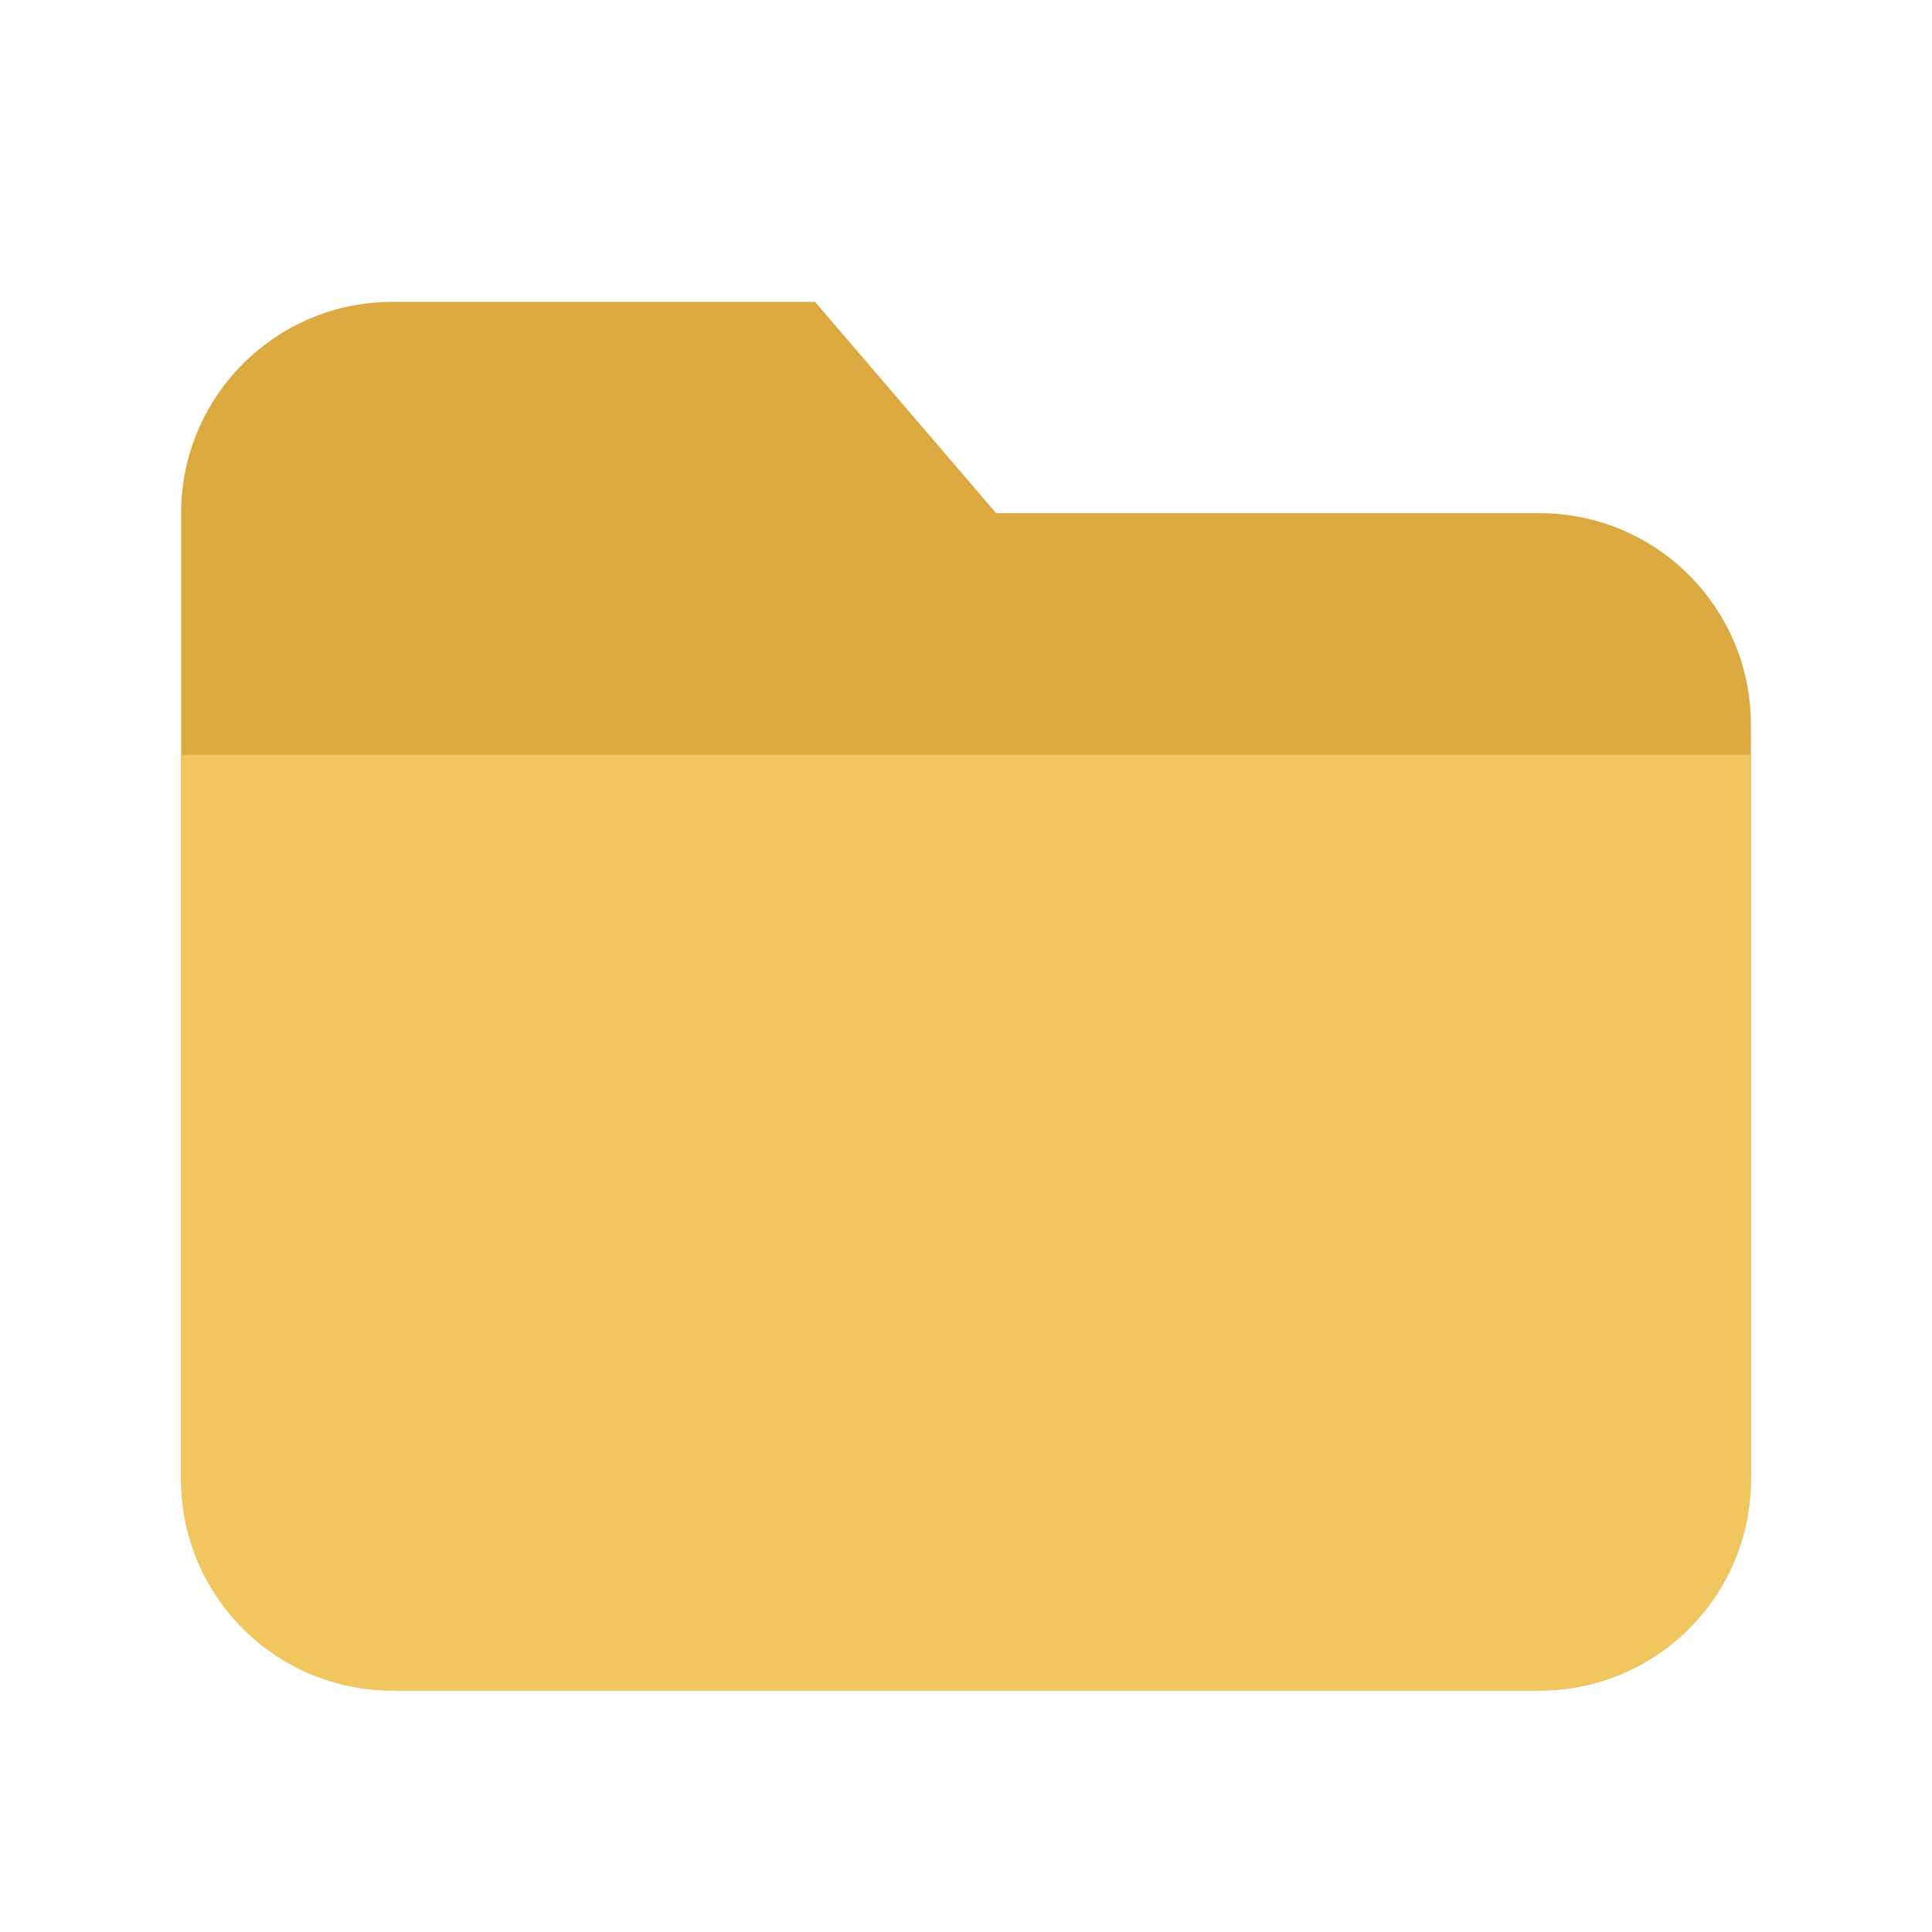
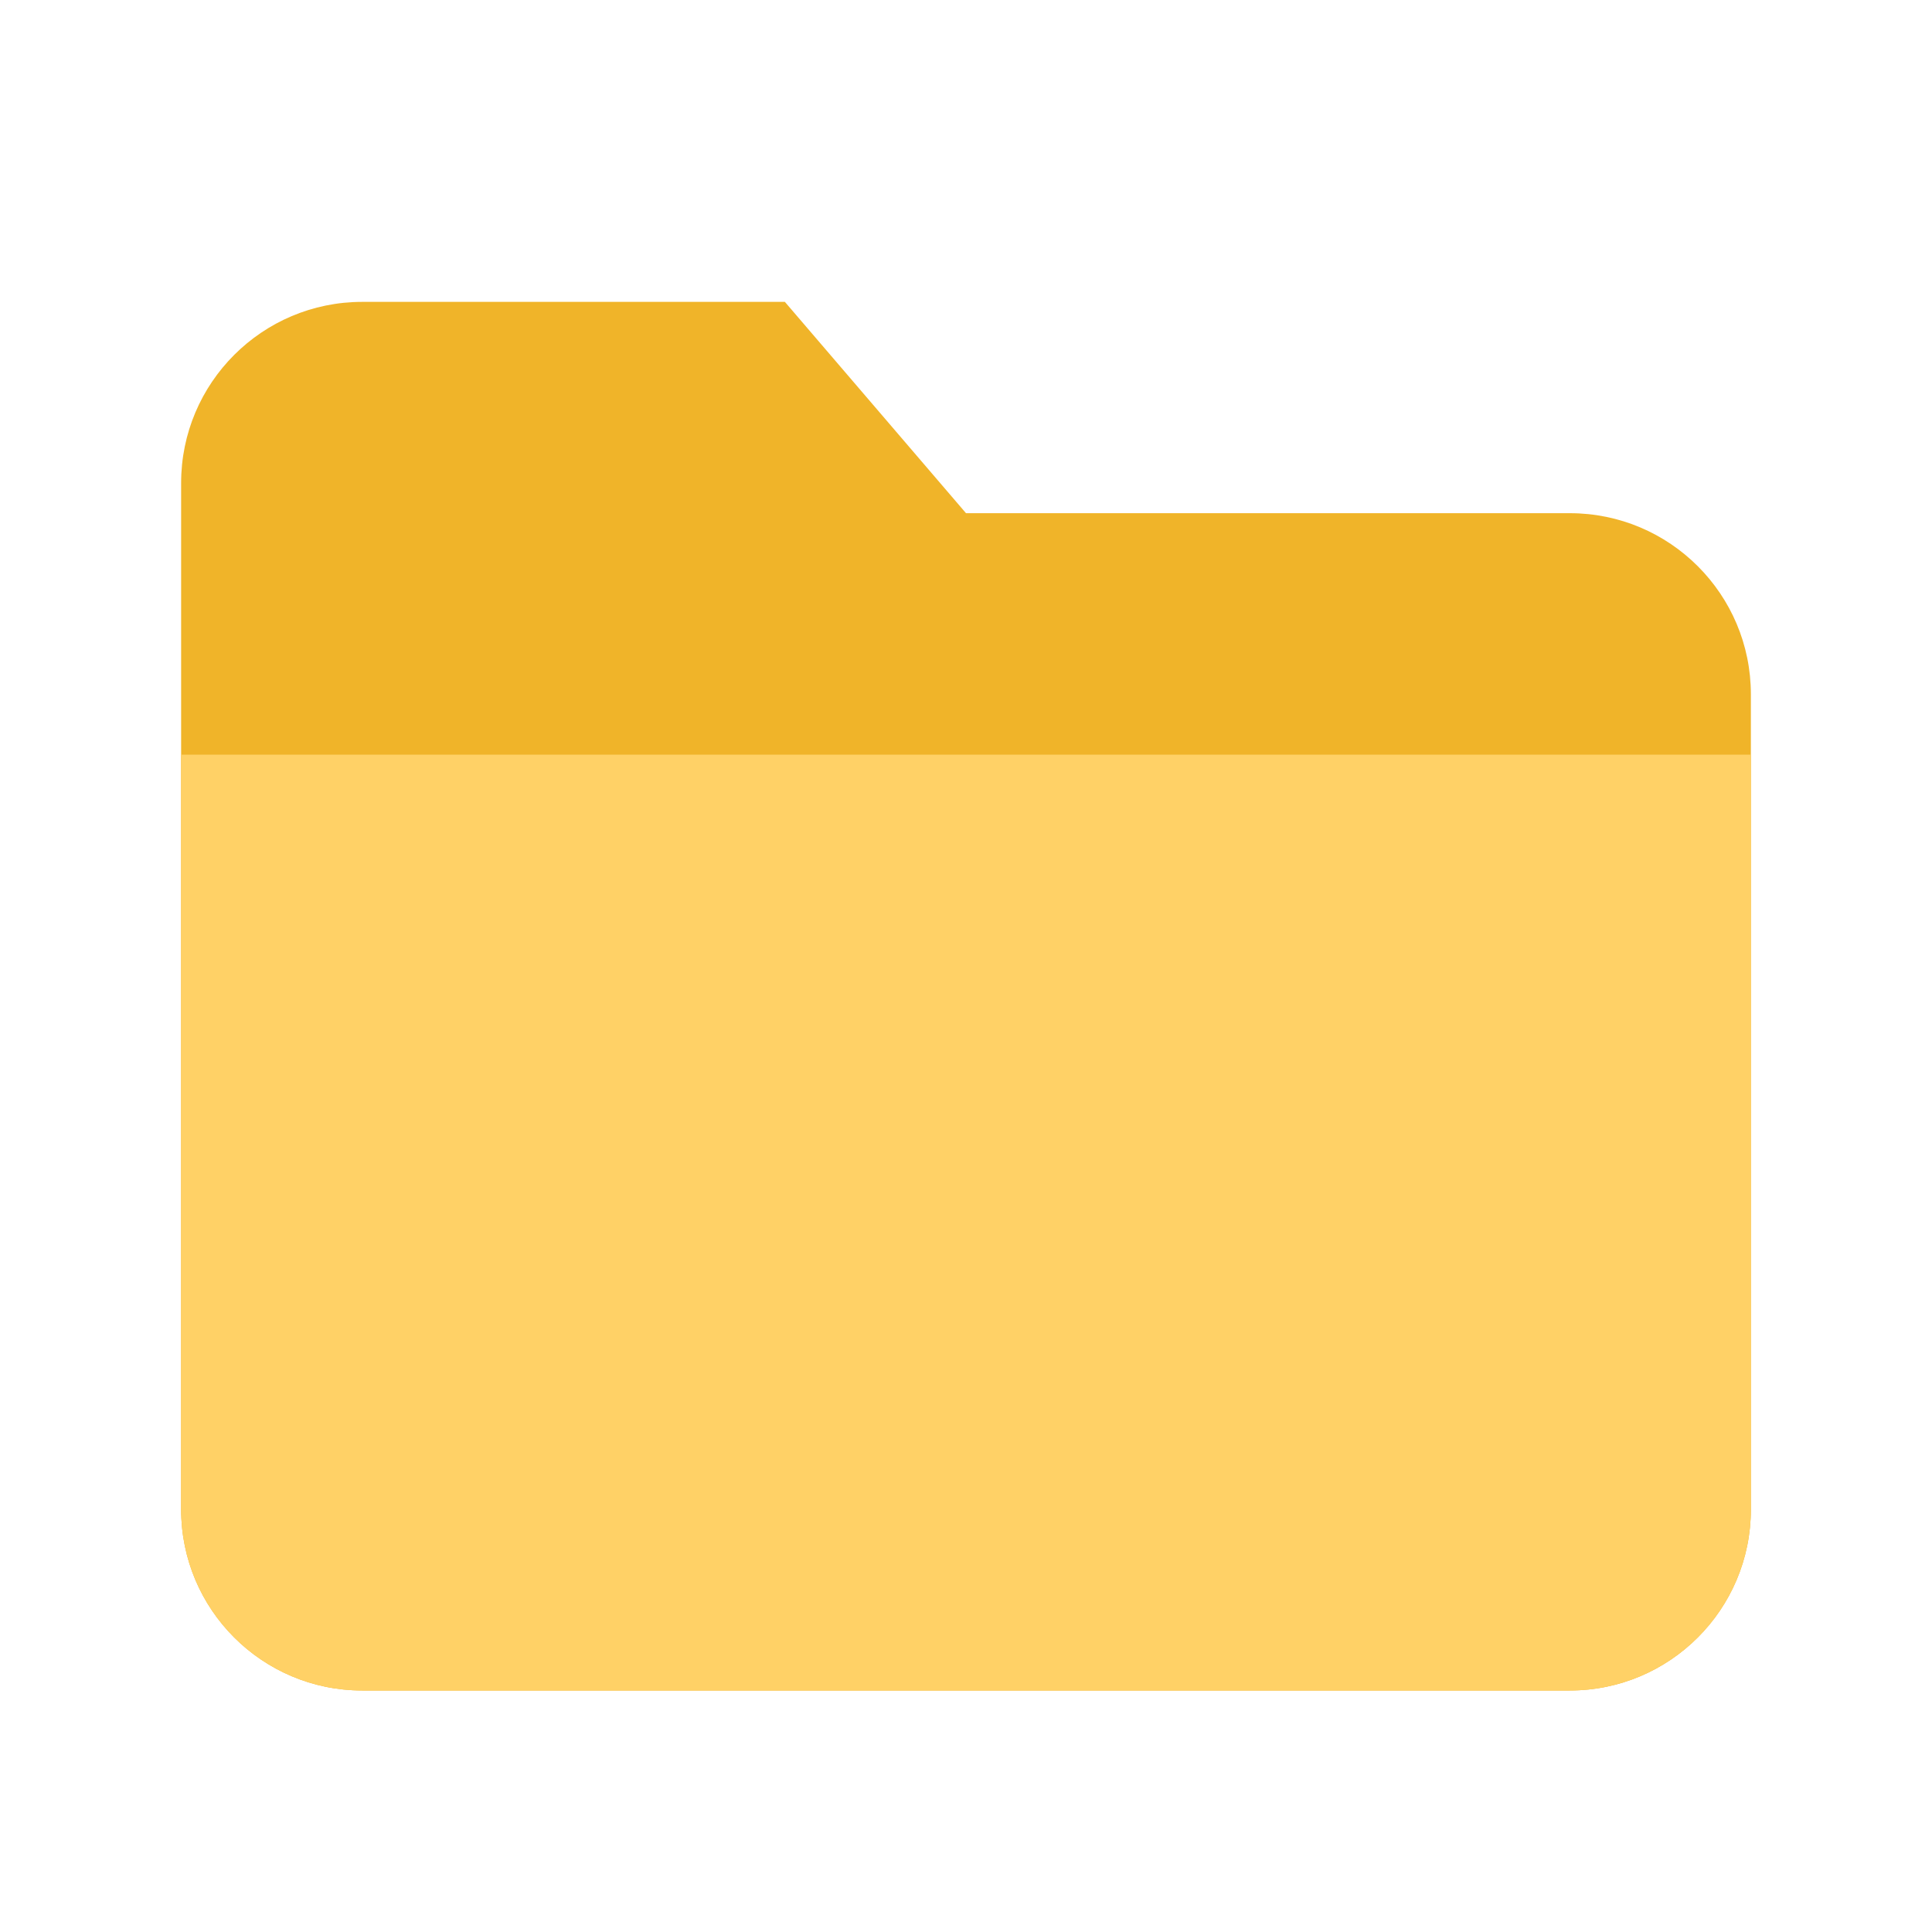
- <svg xmlns="http://www.w3.org/2000/svg" viewBox="0 0 64 64">
-   <path d="M6 17a7 7 0 0 1 7-7h14l6 7h18a7 7 0 0 1 7 7v25a7 7 0 0 1-7 7H13a7 7 0 0 1-7-7z" fill="#dca940" />
-   <path d="M6 25h52v24a7 7 0 0 1-7 7H13a7 7 0 0 1-7-7z" fill="#f2c65f" />
+ <svg xmlns="http://www.w3.org/2000/svg" viewBox="0 0 64 64" role="img" aria-label="文件">
+   <path fill="#f0b429" d="M6 16a6 6 0 0 1 6-6h14l6 7h20a6 6 0 0 1 6 6v27a6 6 0 0 1-6 6H12a6 6 0 0 1-6-6z" />
+   <path fill="#ffd166" d="M6 25h52v25a6 6 0 0 1-6 6H12a6 6 0 0 1-6-6z" />
</svg>
